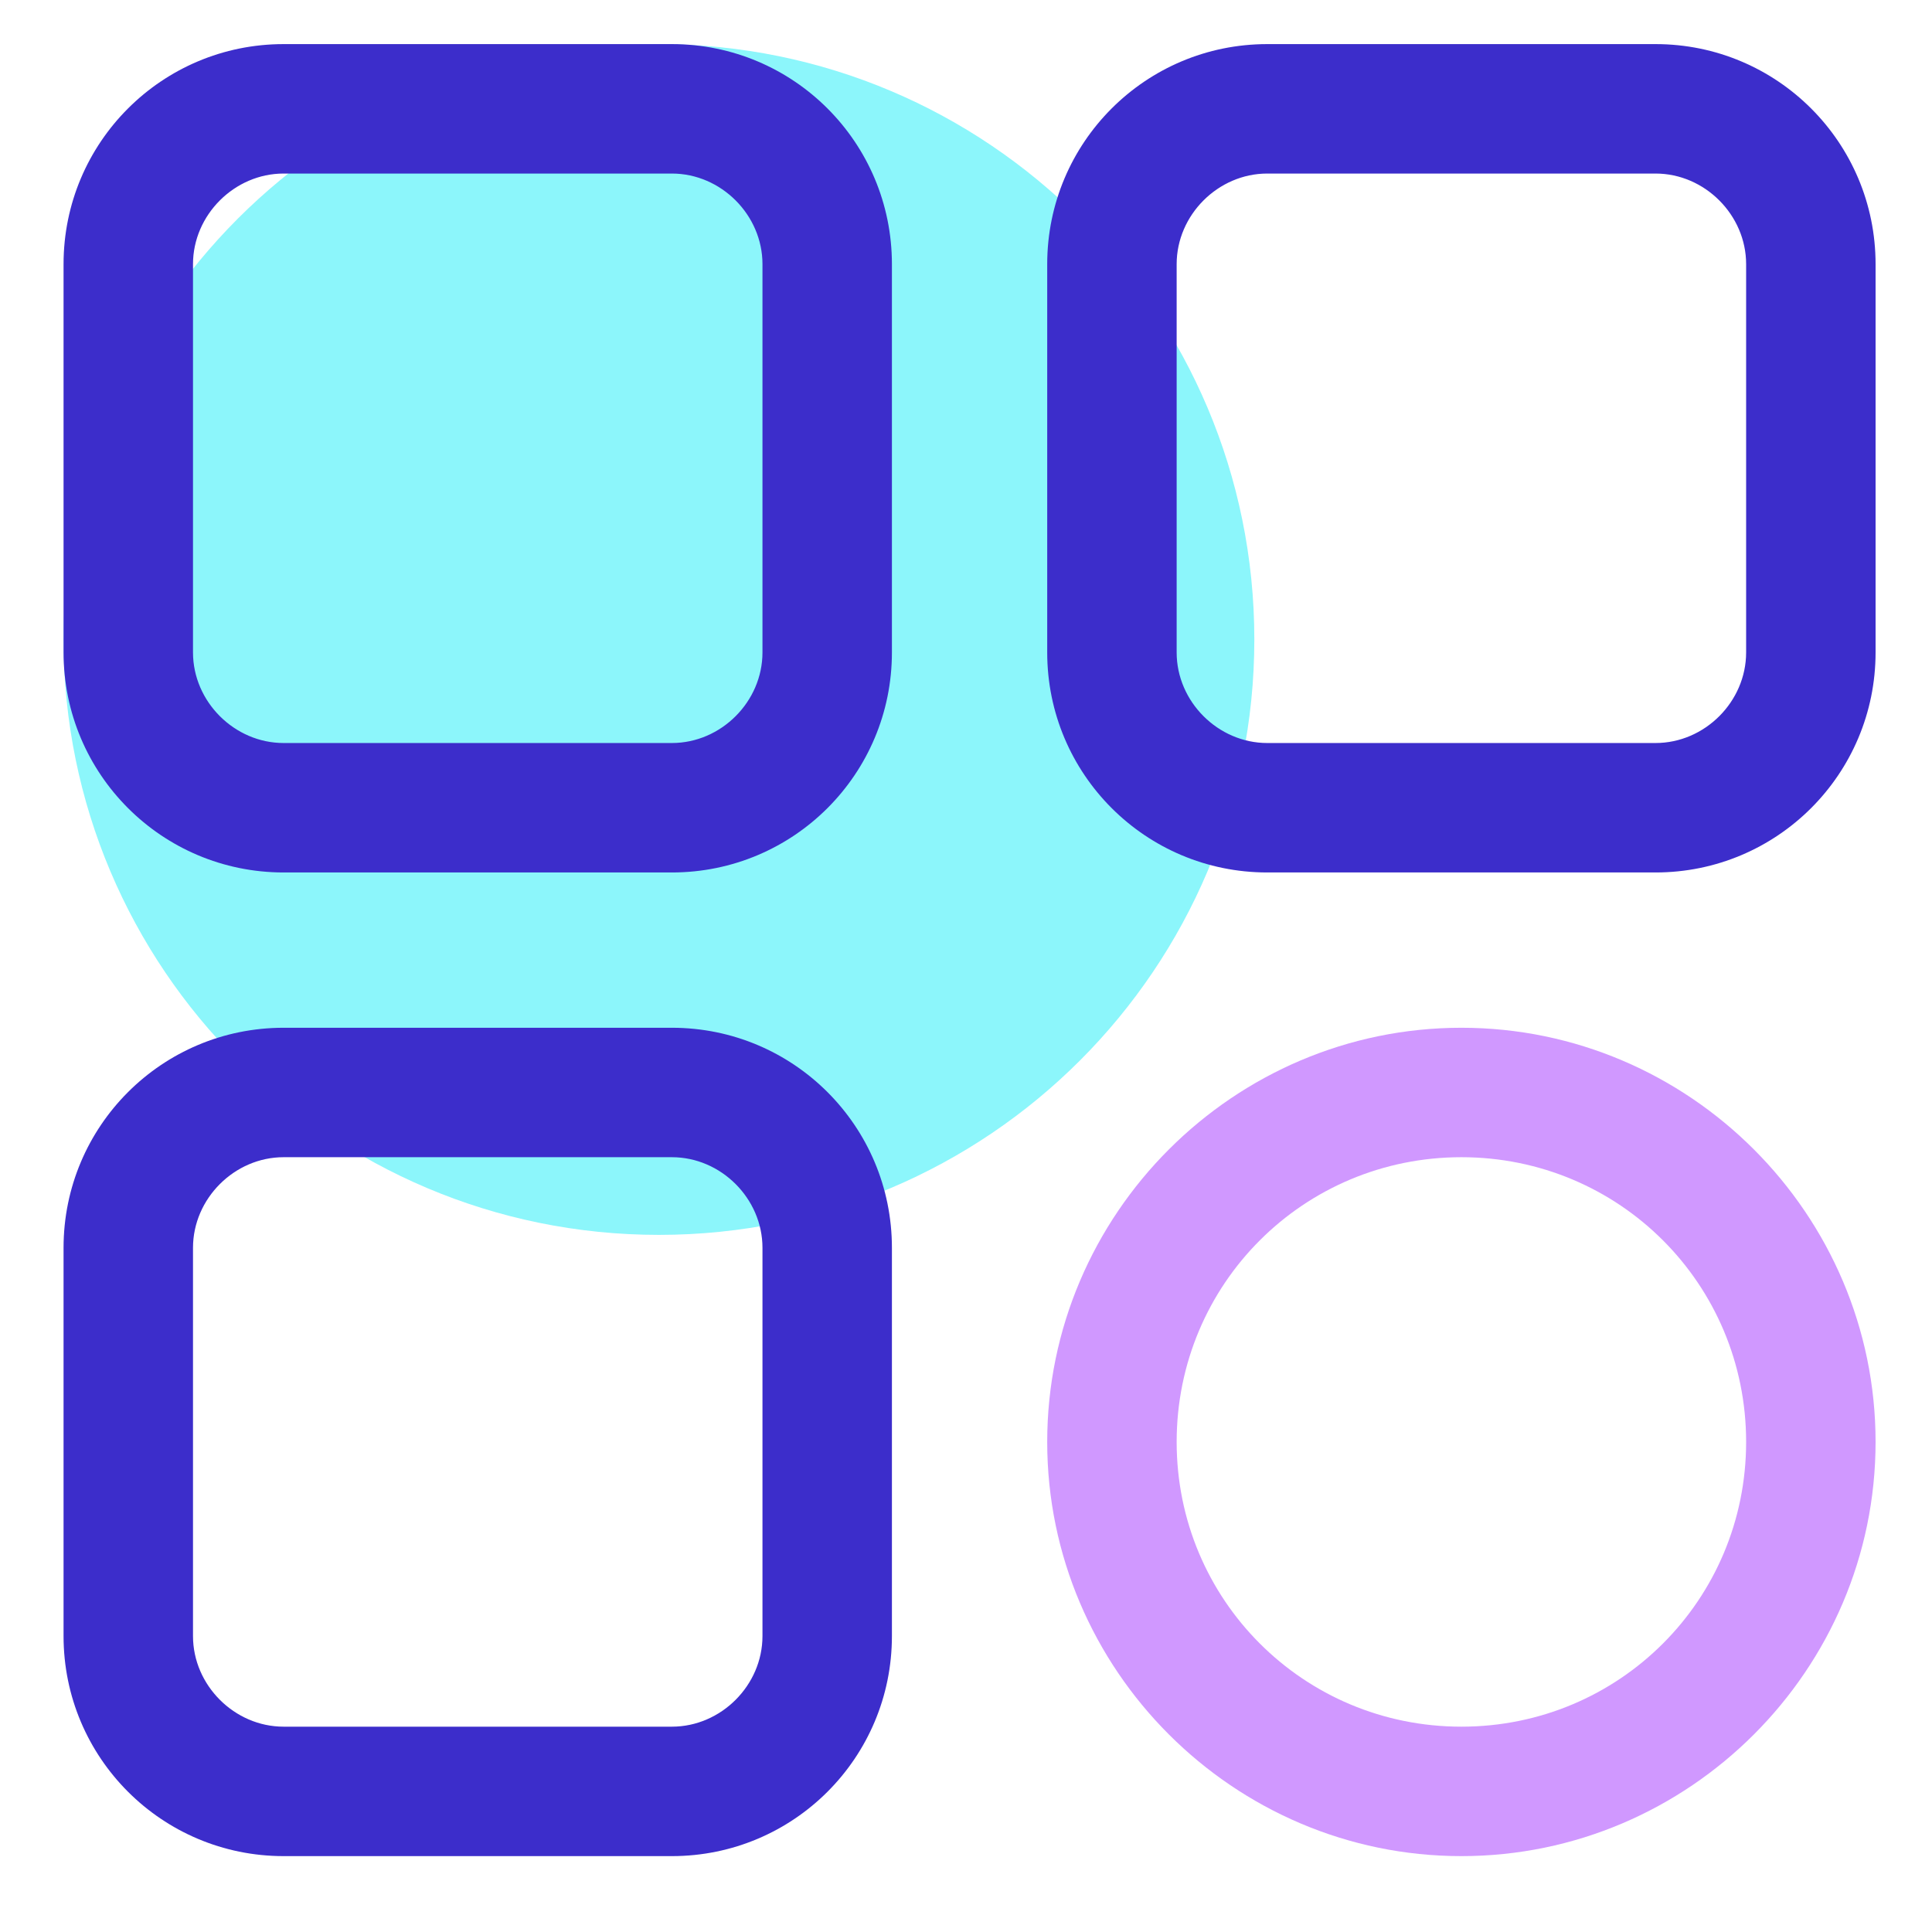
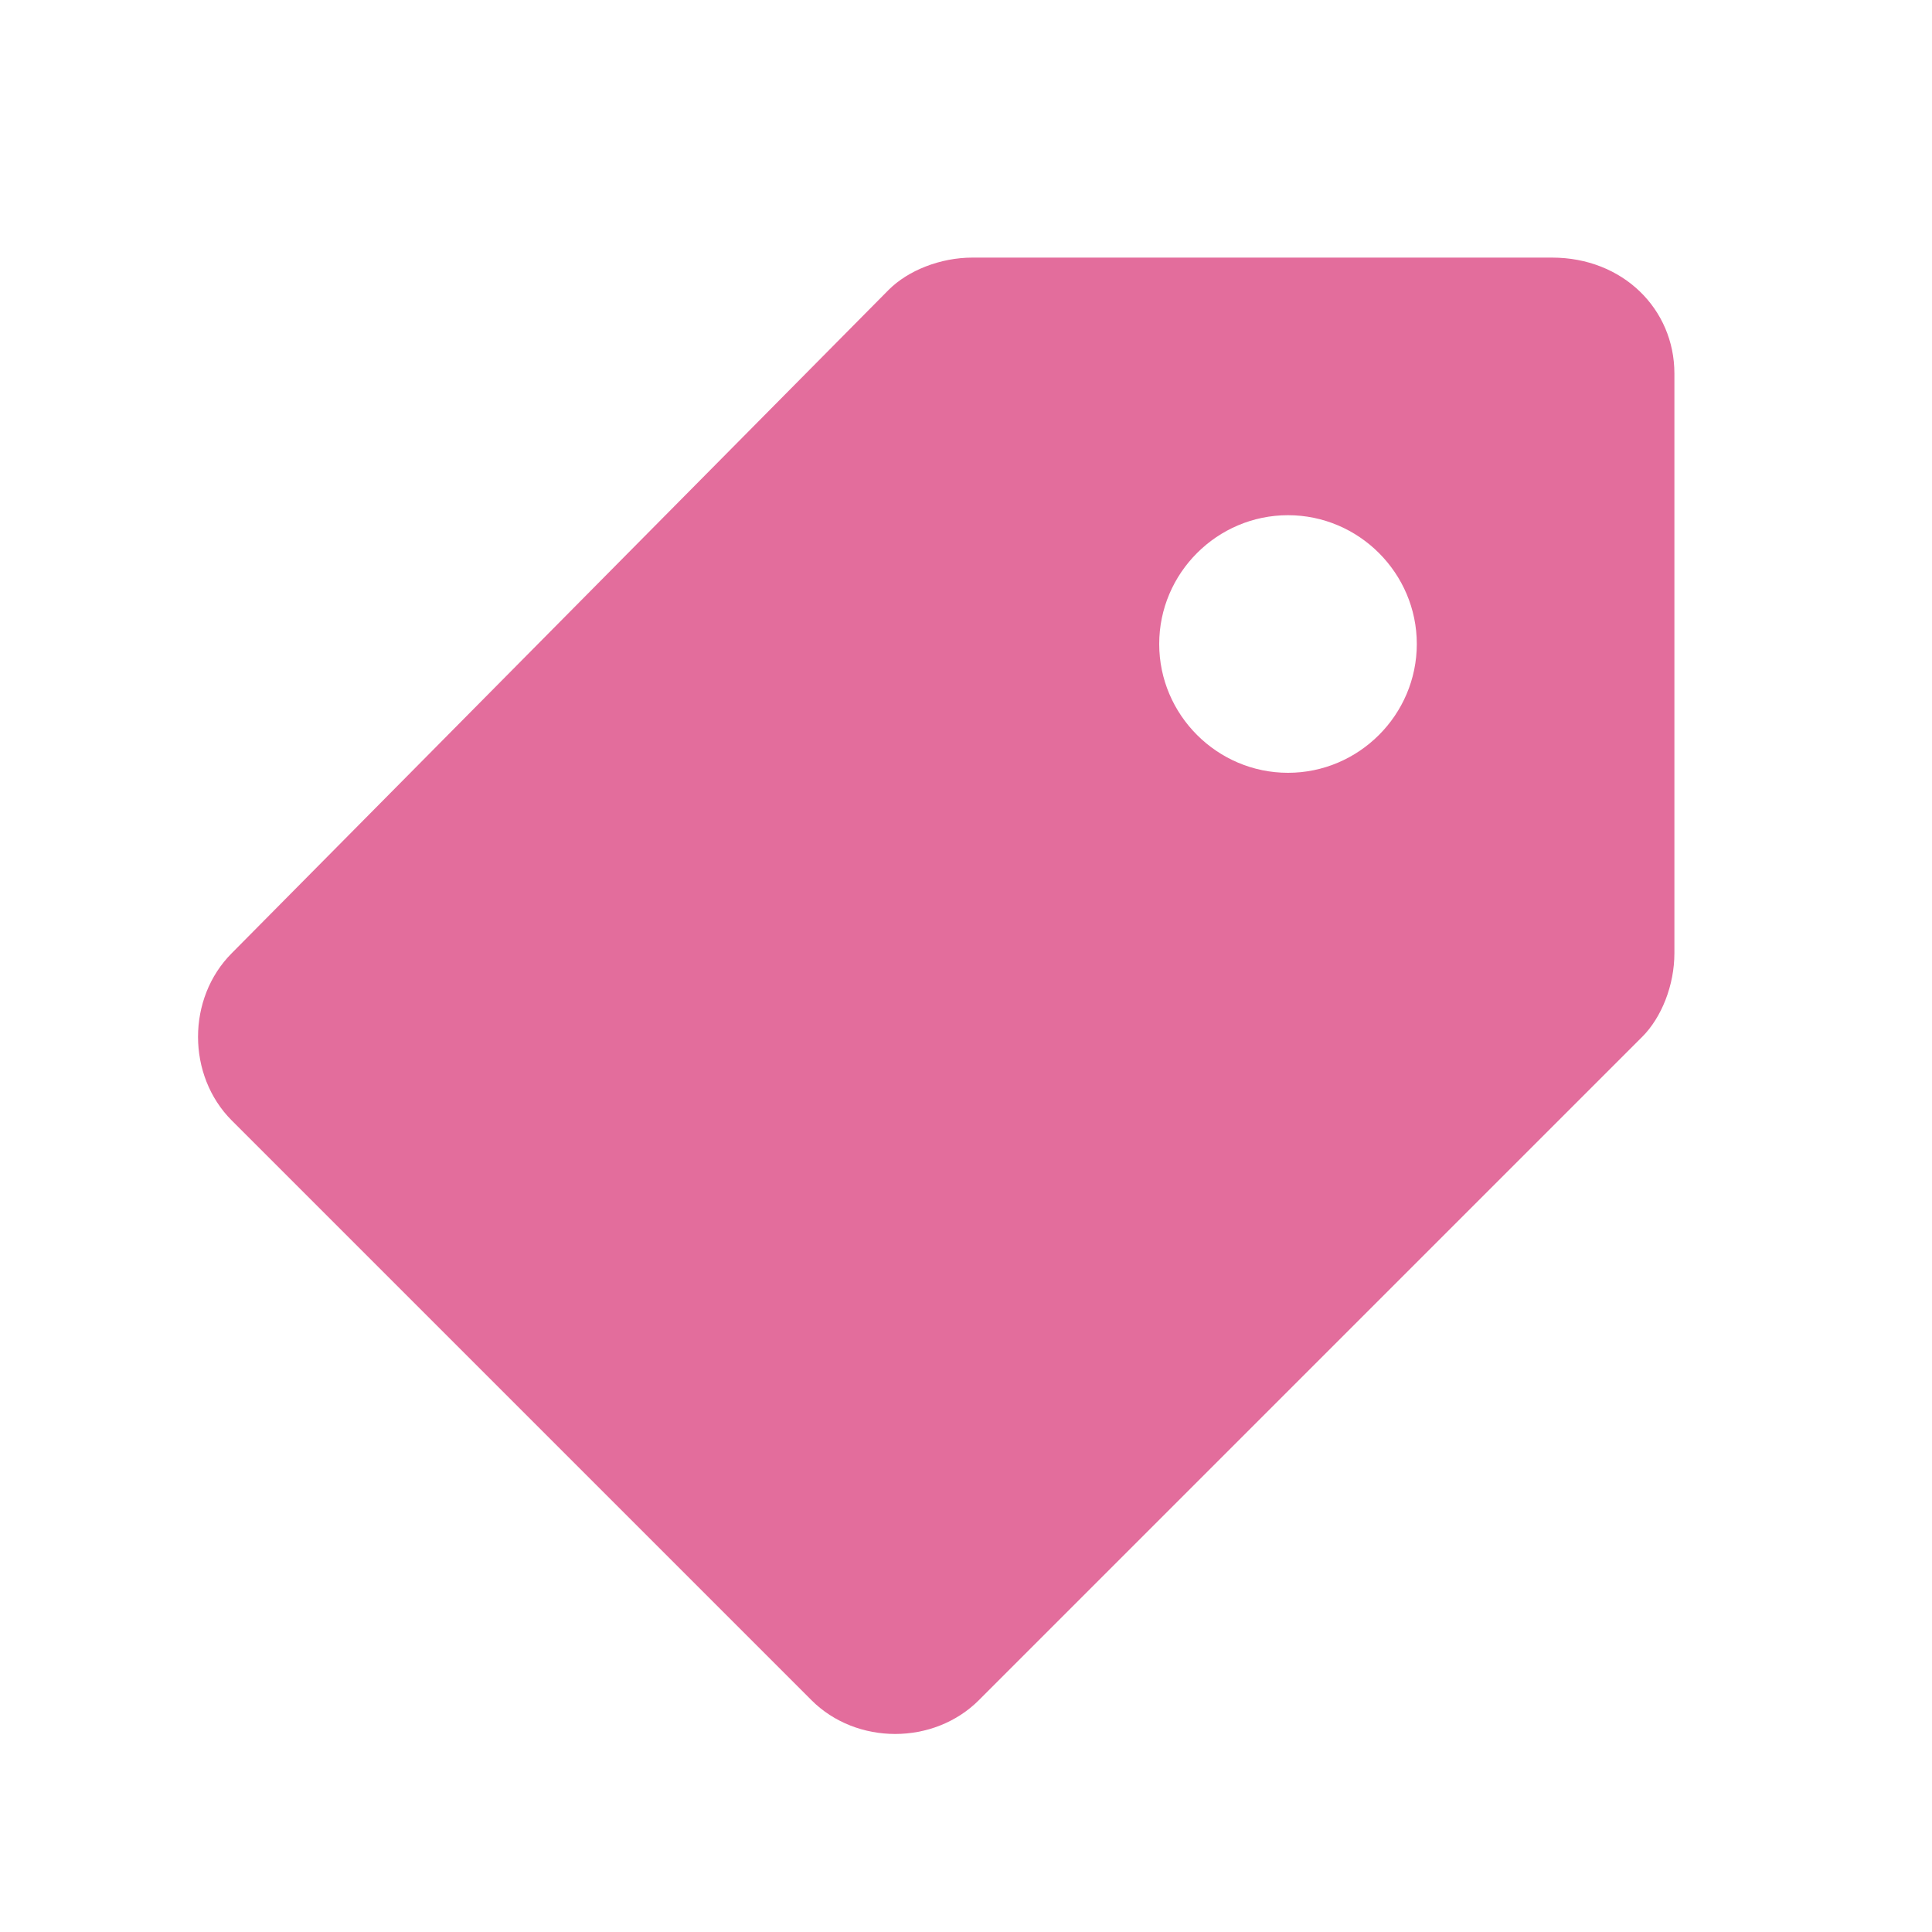
- <svg xmlns="http://www.w3.org/2000/svg" fill="none" version="1.1" width="29" height="29" viewBox="0 0 29 29">
-   <g style="mix-blend-mode:passthrough">
-     <g>
-       <path d="M0.954,9.599C0.954,14.535,4.956,18.536,9.891,18.536C14.827,18.536,18.828,14.535,18.828,9.599C18.828,4.663,14.827,0.662,9.891,0.662C4.956,0.662,0.954,4.663,0.954,9.599C0.954,9.599,0.954,9.599,0.954,9.599Z" fill="#8CF6FB" fill-opacity="1" />
-     </g>
-     <g>
-       <path d="M10.085,13.096C10.085,13.096,4.257,13.096,4.257,13.096C2.431,13.096,0.954,11.619,0.954,9.793C0.954,9.793,0.954,3.965,0.954,3.965C0.954,2.139,2.431,0.662,4.257,0.662C4.257,0.662,10.085,0.662,10.085,0.662C11.912,0.662,13.388,2.139,13.388,3.965C13.388,3.965,13.388,9.793,13.388,9.793C13.388,11.619,11.912,13.096,10.085,13.096C10.085,13.096,10.085,13.096,10.085,13.096ZM4.257,2.605C3.519,2.605,2.897,3.227,2.897,3.965C2.897,3.965,2.897,9.793,2.897,9.793C2.897,10.532,3.519,11.153,4.257,11.153C4.257,11.153,10.085,11.153,10.085,11.153C10.824,11.153,11.445,10.532,11.445,9.793C11.445,9.793,11.445,3.965,11.445,3.965C11.445,3.227,10.824,2.605,10.085,2.605C10.085,2.605,4.257,2.605,4.257,2.605C4.257,2.605,4.257,2.605,4.257,2.605ZM24.85,13.096C24.85,13.096,19.022,13.096,19.022,13.096C17.196,13.096,15.719,11.619,15.719,9.793C15.719,9.793,15.719,3.965,15.719,3.965C15.719,2.139,17.196,0.662,19.022,0.662C19.022,0.662,24.85,0.662,24.85,0.662C26.676,0.662,28.153,2.139,28.153,3.965C28.153,3.965,28.153,9.793,28.153,9.793C28.153,11.619,26.676,13.096,24.85,13.096C24.85,13.096,24.85,13.096,24.85,13.096ZM19.022,2.605C18.284,2.605,17.662,3.227,17.662,3.965C17.662,3.965,17.662,9.793,17.662,9.793C17.662,10.532,18.284,11.153,19.022,11.153C19.022,11.153,24.85,11.153,24.85,11.153C25.589,11.153,26.21,10.532,26.21,9.793C26.21,9.793,26.21,3.965,26.21,3.965C26.21,3.227,25.589,2.605,24.85,2.605C24.85,2.605,19.022,2.605,19.022,2.605C19.022,2.605,19.022,2.605,19.022,2.605ZM10.085,27.861C10.085,27.861,4.257,27.861,4.257,27.861C2.431,27.861,0.954,26.384,0.954,24.558C0.954,24.558,0.954,18.73,0.954,18.73C0.954,16.904,2.431,15.427,4.257,15.427C4.257,15.427,10.085,15.427,10.085,15.427C11.912,15.427,13.388,16.904,13.388,18.73C13.388,18.73,13.388,24.558,13.388,24.558C13.388,26.384,11.912,27.861,10.085,27.861C10.085,27.861,10.085,27.861,10.085,27.861ZM4.257,17.37C3.519,17.37,2.897,17.992,2.897,18.73C2.897,18.73,2.897,24.558,2.897,24.558C2.897,25.296,3.519,25.918,4.257,25.918C4.257,25.918,10.085,25.918,10.085,25.918C10.824,25.918,11.445,25.296,11.445,24.558C11.445,24.558,11.445,18.73,11.445,18.73C11.445,17.992,10.824,17.37,10.085,17.37C10.085,17.37,4.257,17.37,4.257,17.37C4.257,17.37,4.257,17.37,4.257,17.37Z" fill="#3C2DCB" fill-opacity="1" />
-     </g>
-     <g>
-       <path d="M21.936,27.861C18.517,27.861,15.719,25.063,15.719,21.644C15.719,18.225,18.517,15.427,21.936,15.427C25.355,15.427,28.153,18.225,28.153,21.644C28.153,25.063,25.355,27.861,21.936,27.861C21.936,27.861,21.936,27.861,21.936,27.861ZM21.936,17.37C19.566,17.37,17.662,19.274,17.662,21.644C17.662,24.014,19.566,25.918,21.936,25.918C24.306,25.918,26.21,24.014,26.21,21.644C26.21,19.274,24.306,17.37,21.936,17.37C21.936,17.37,21.936,17.37,21.936,17.37Z" fill="#D098FF" fill-opacity="1" />
-     </g>
-   </g>
+ <svg xmlns="http://www.w3.org/2000/svg" id="Layer_1" version="1.1" viewBox="0 0 30 30" xml:space="preserve" enable-background="new 0 0 30 30">
+   <path d="M24.1 4h-9c-.5 0-1 .2-1.3.5L3.6 14.8c-.7.7-.7 1.9 0 2.6l9 9c.7.7 1.9.7 2.6 0l10.3-10.3c.3-.3.5-.8.5-1.3v-9c0-1-.8-1.8-1.9-1.8zM20 12c-1.1 0-2-.9-2-2s.9-2 2-2 2 .9 2 2-.9 2-2 2z" fill="#e36d9c" class="fill-f498bd" />
</svg>
